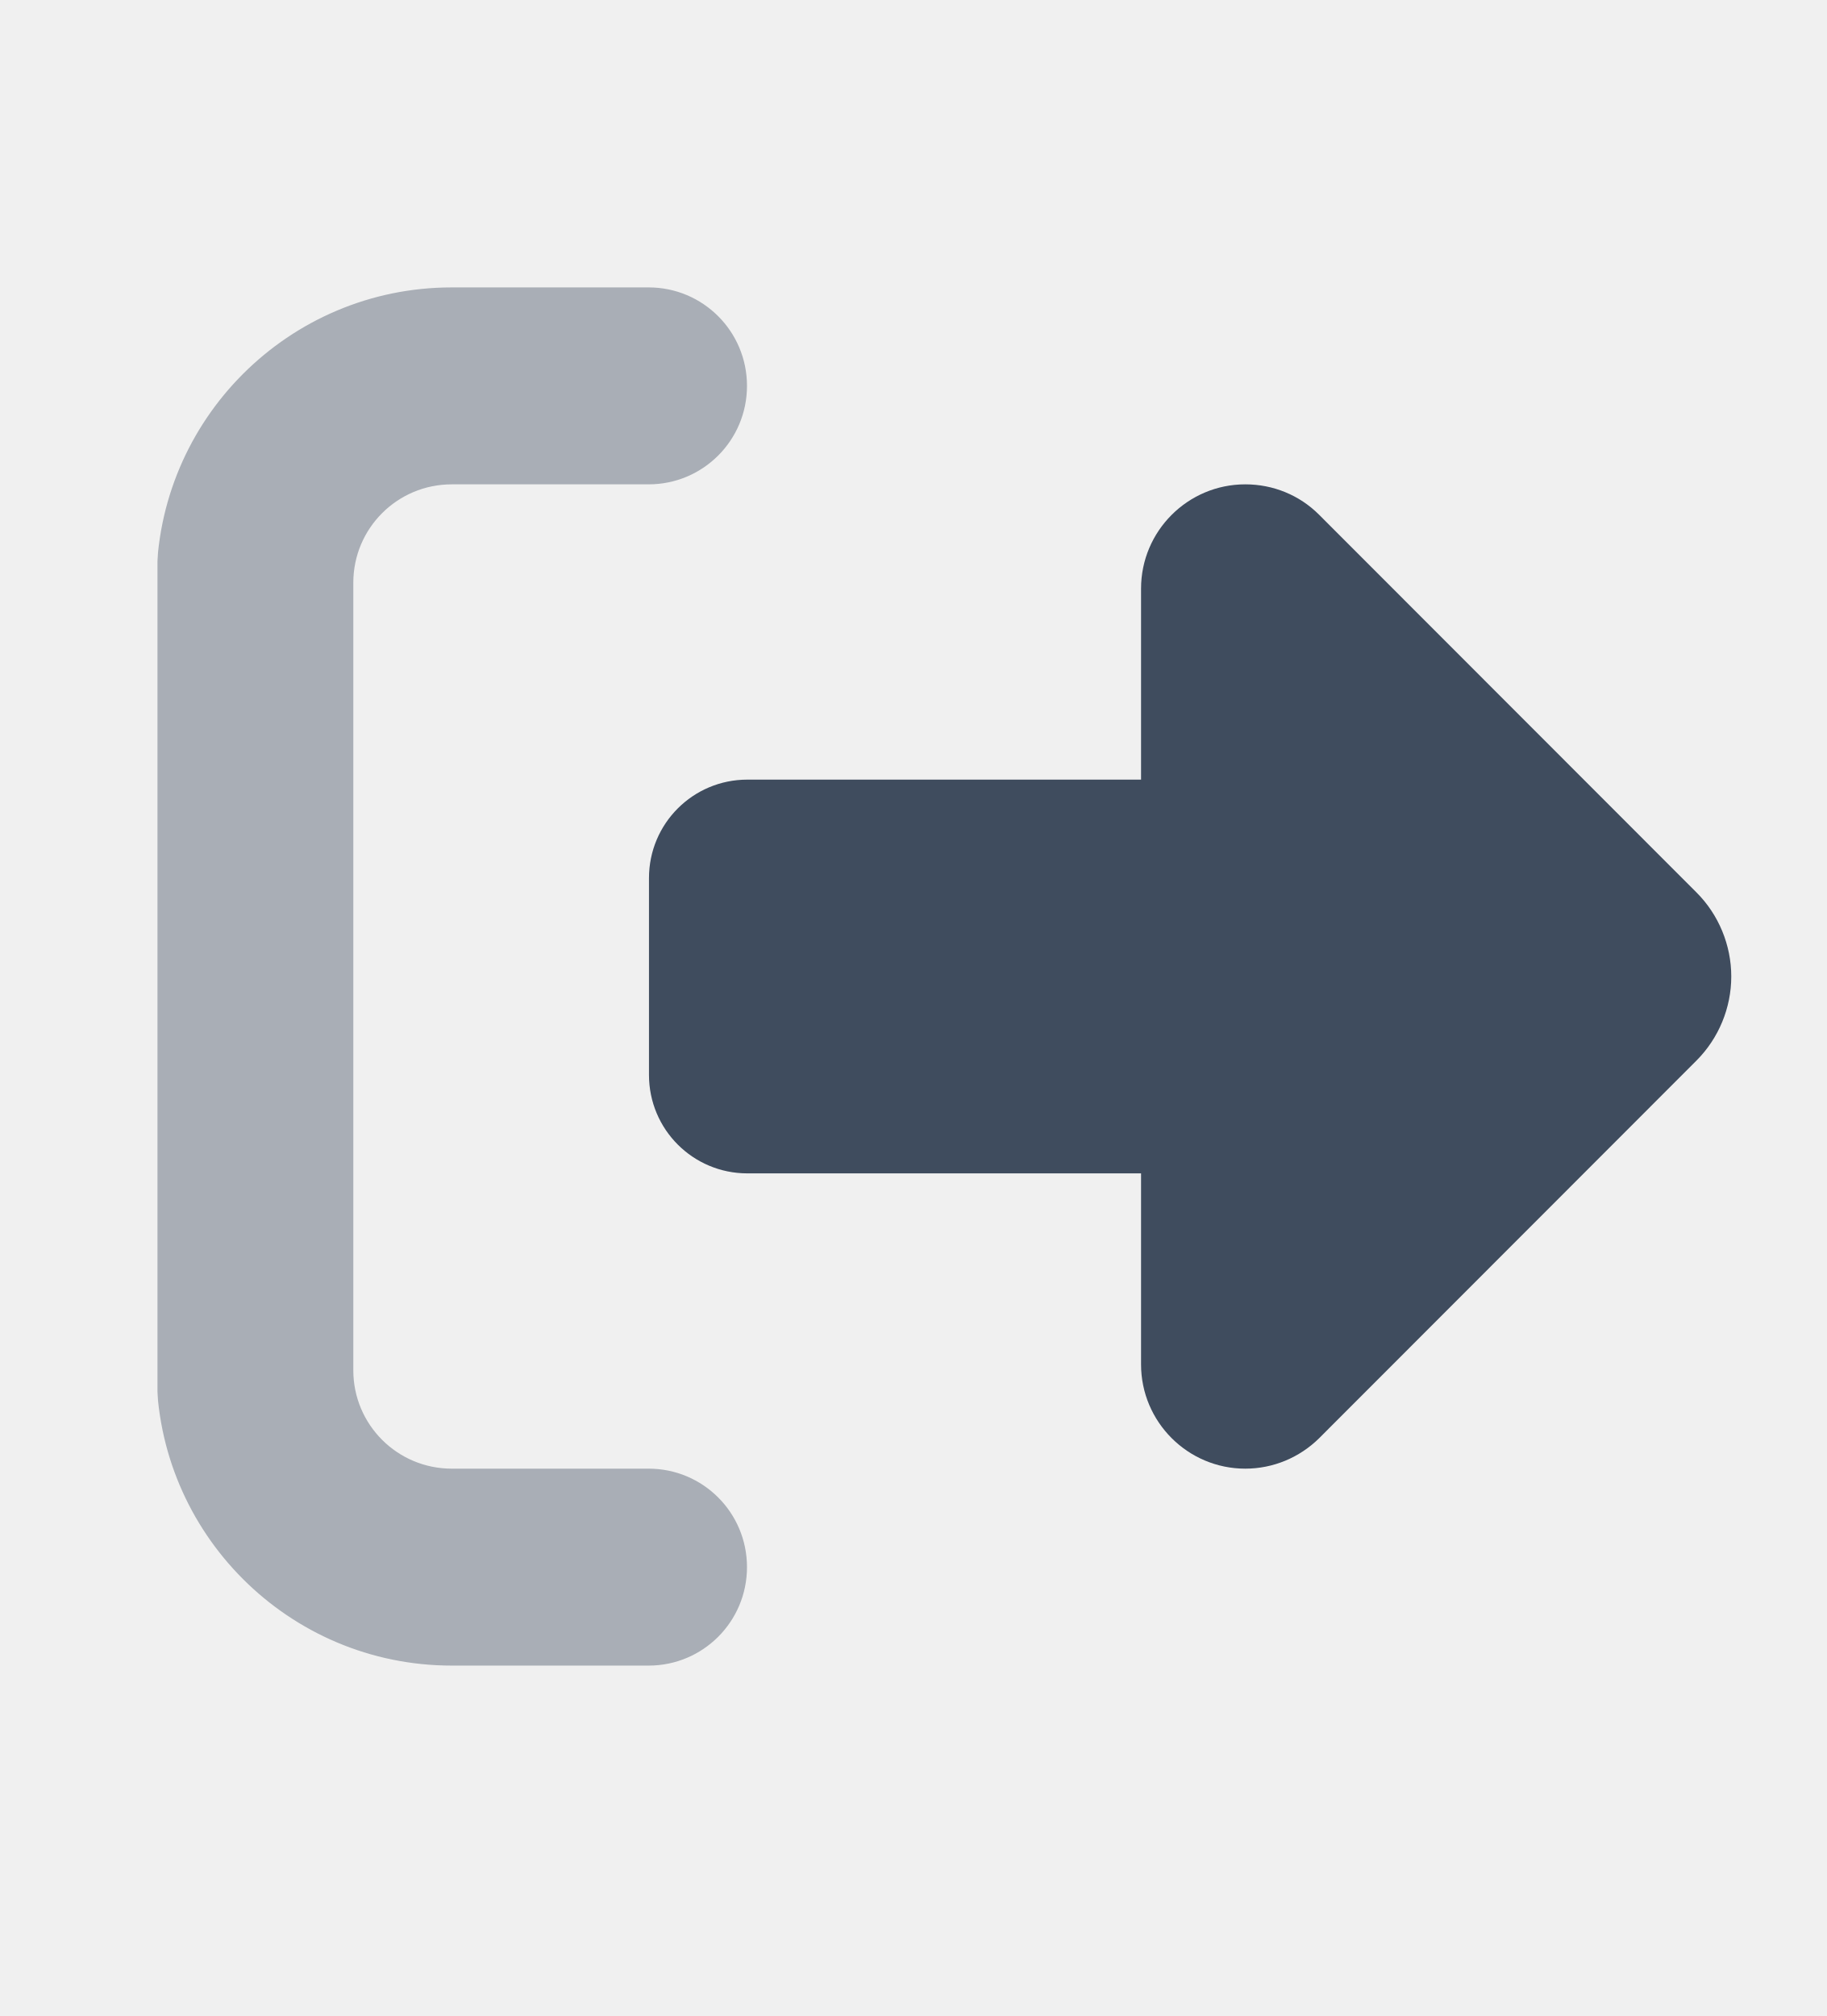
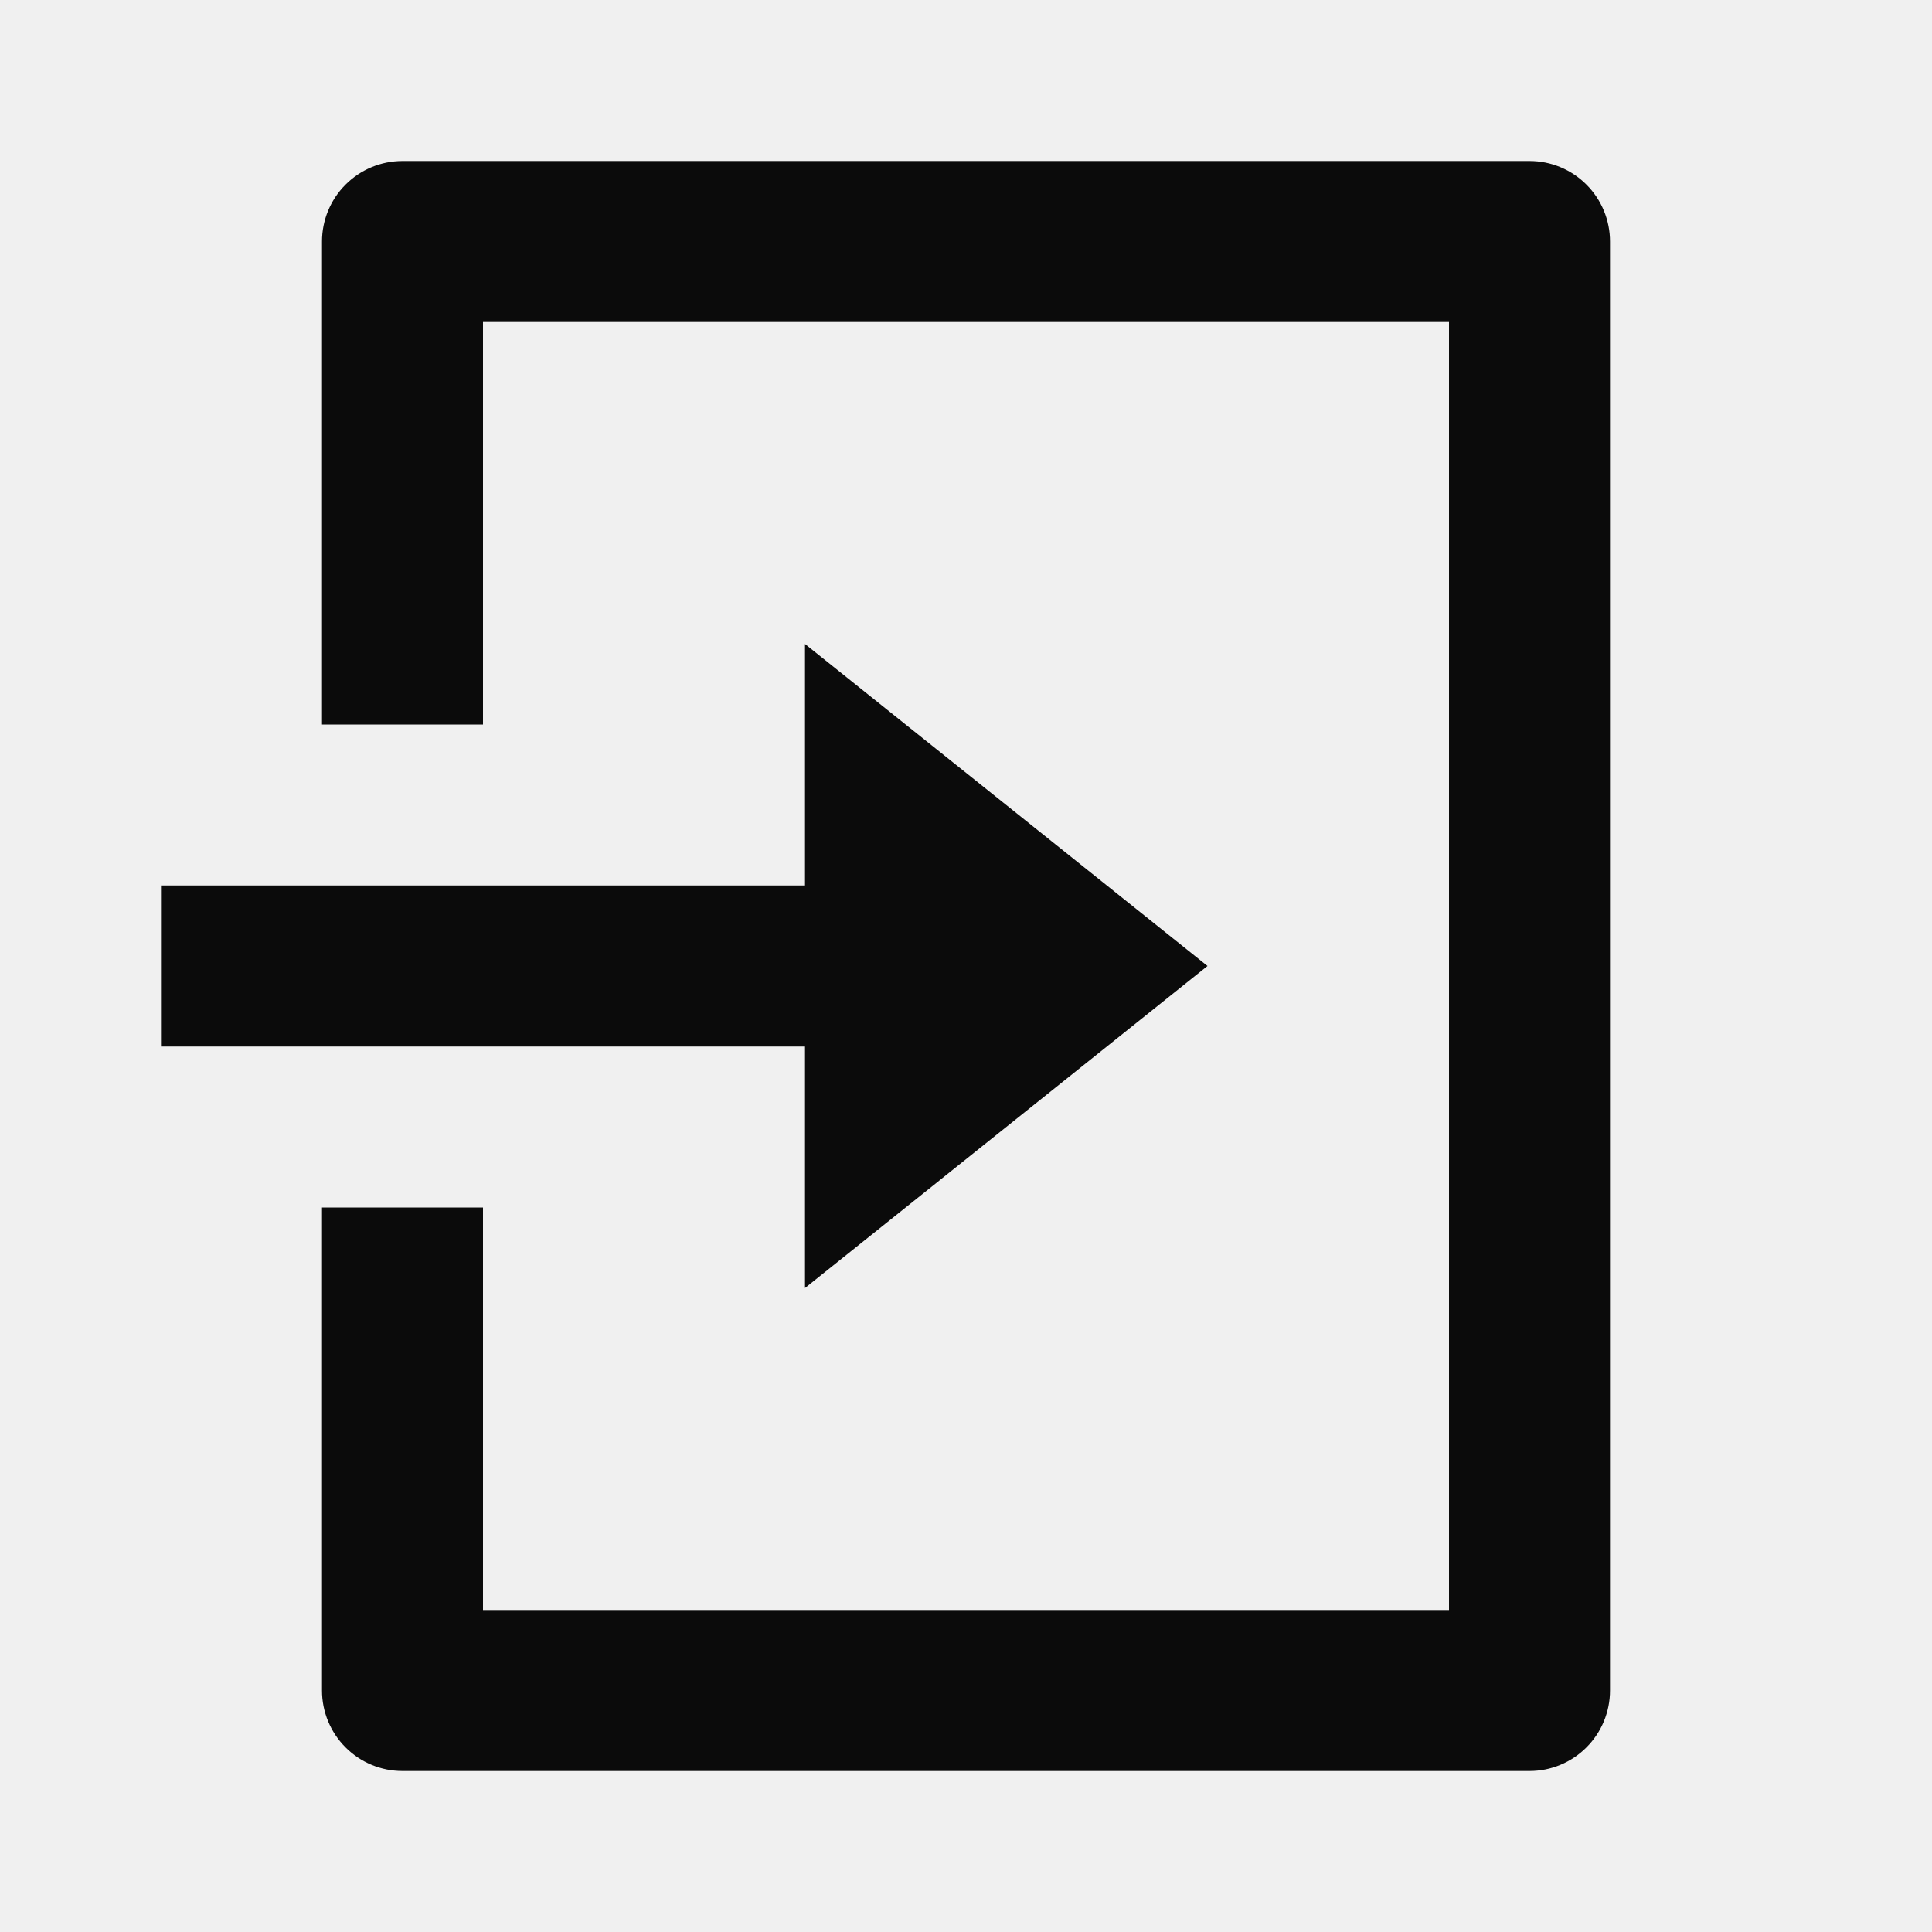
- <svg xmlns="http://www.w3.org/2000/svg" width="29" height="32" viewBox="0 0 29 32" fill="none">
-   <mask id="mask0_216_25" style="mask-type:luminance" maskUnits="userSpaceOnUse" x="2" y="3" width="26" height="25">
-     <path d="M27.5 3H2.5V28H27.5V3Z" fill="white" />
-   </mask>
-   <g mask="url(#mask0_216_25)">
-     <path opacity="0.4" d="M2.484 9.25V21.75C2.484 24.338 4.584 26.438 7.172 26.438H10.297C11.161 26.438 11.859 25.739 11.859 24.875C11.859 24.011 11.161 23.312 10.297 23.312H7.172C6.308 23.312 5.609 22.614 5.609 21.75V9.25C5.609 8.386 6.308 7.688 7.172 7.688H10.297C11.161 7.688 11.859 6.989 11.859 6.125C11.859 5.261 11.161 4.562 10.297 4.562H7.172C4.584 4.562 2.484 6.662 2.484 9.25Z" fill="#3F4C5E" />
-     <path d="M26.934 14.167L20.942 8.171C20.63 7.858 20.21 7.688 19.77 7.688C18.857 7.688 18.115 8.43 18.115 9.343V12.375H11.865C11.001 12.375 10.303 13.073 10.303 13.938V17.062C10.303 17.927 11.001 18.625 11.865 18.625H18.115V21.657C18.115 22.57 18.857 23.312 19.77 23.312C20.21 23.312 20.63 23.137 20.942 22.829L26.934 16.833C27.285 16.481 27.485 15.998 27.485 15.5C27.485 15.002 27.285 14.518 26.934 14.167Z" fill="#3F4C5E" />
+ <svg xmlns="http://www.w3.org/2000/svg" width="24" height="24" viewBox="0 0 24 24" fill="none">
+   <g clip-path="url(#clip0_13_14832)">
+     <path d="M4 15H6V20H18V4H6V9H4V3C4 2.735 4.105 2.48 4.293 2.293C4.48 2.105 4.735 2 5 2H19C19.265 2 19.52 2.105 19.707 2.293C19.895 2.48 20 2.735 20 3V21C20 21.265 19.895 21.52 19.707 21.707C19.52 21.895 19.265 22 19 22H5C4.735 22 4.48 21.895 4.293 21.707C4.105 21.52 4 21.265 4 21V15ZM10 11V8L15 12L10 16V13H2V11H10Z" fill="#0B0B0B" />
  </g>
+   <defs>
+     <clipPath id="clip0_13_14832">
+       <rect width="24" height="24" fill="white" />
+     </clipPath>
+   </defs>
</svg>
